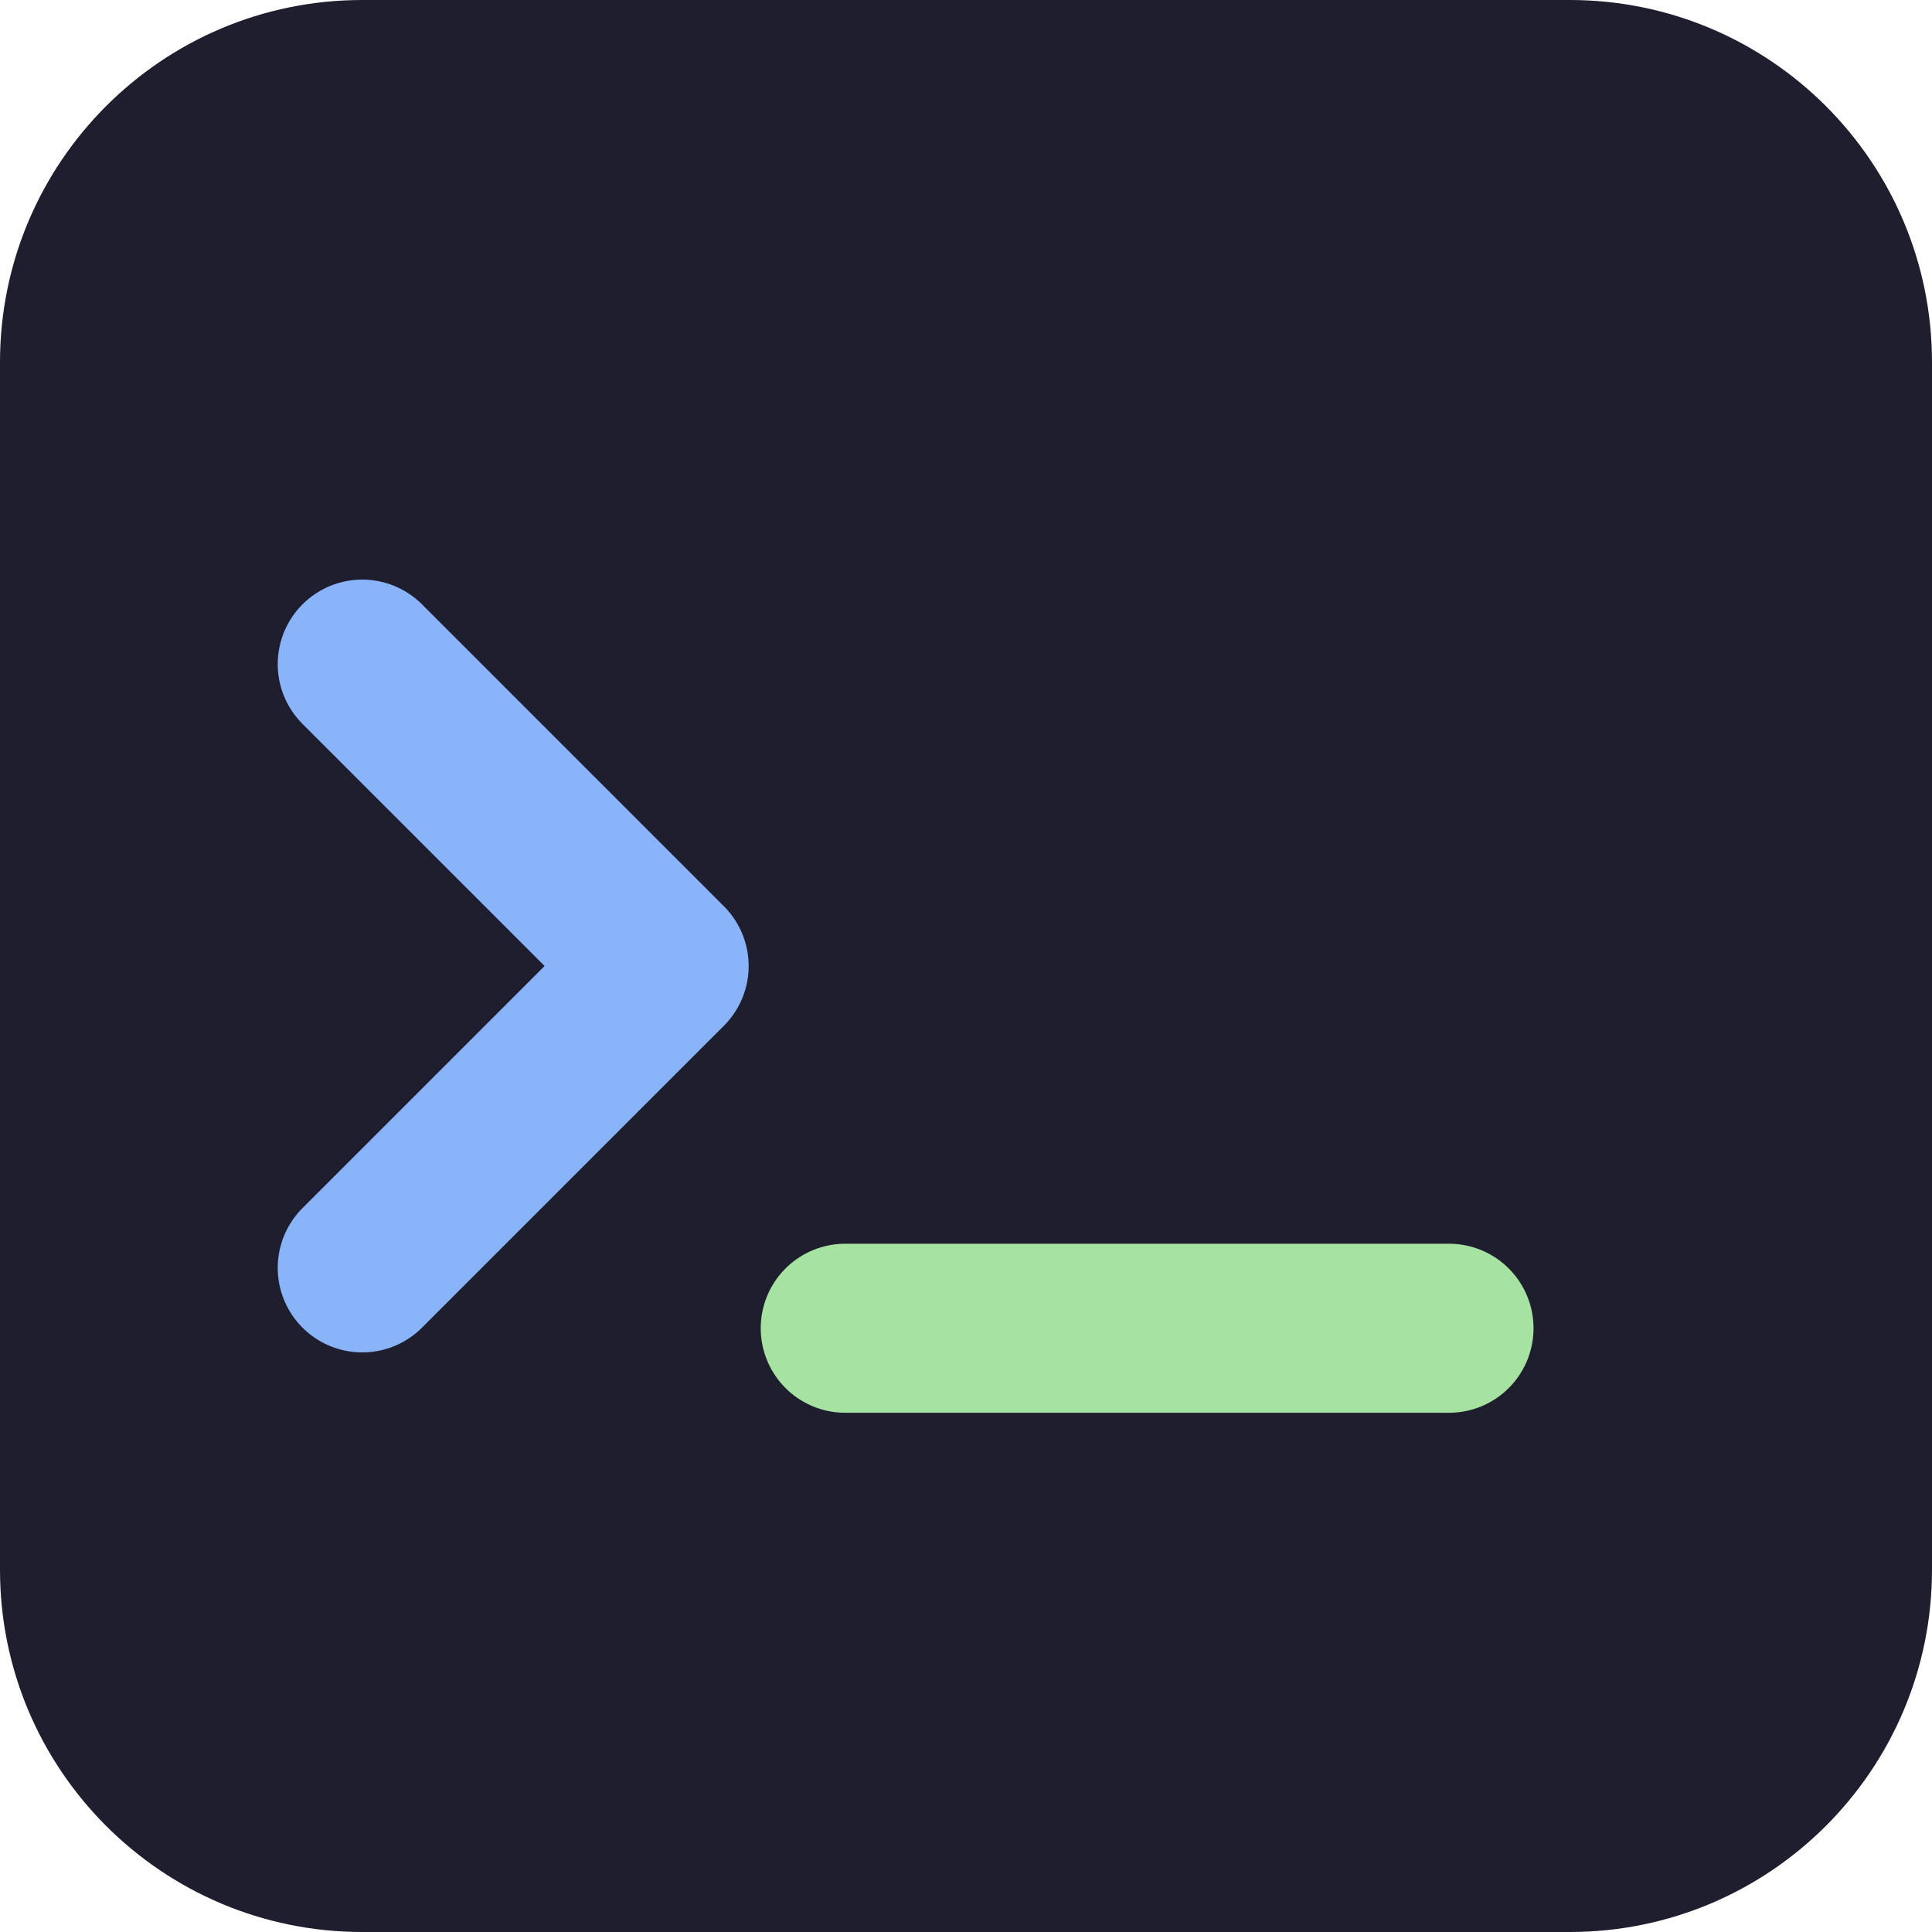
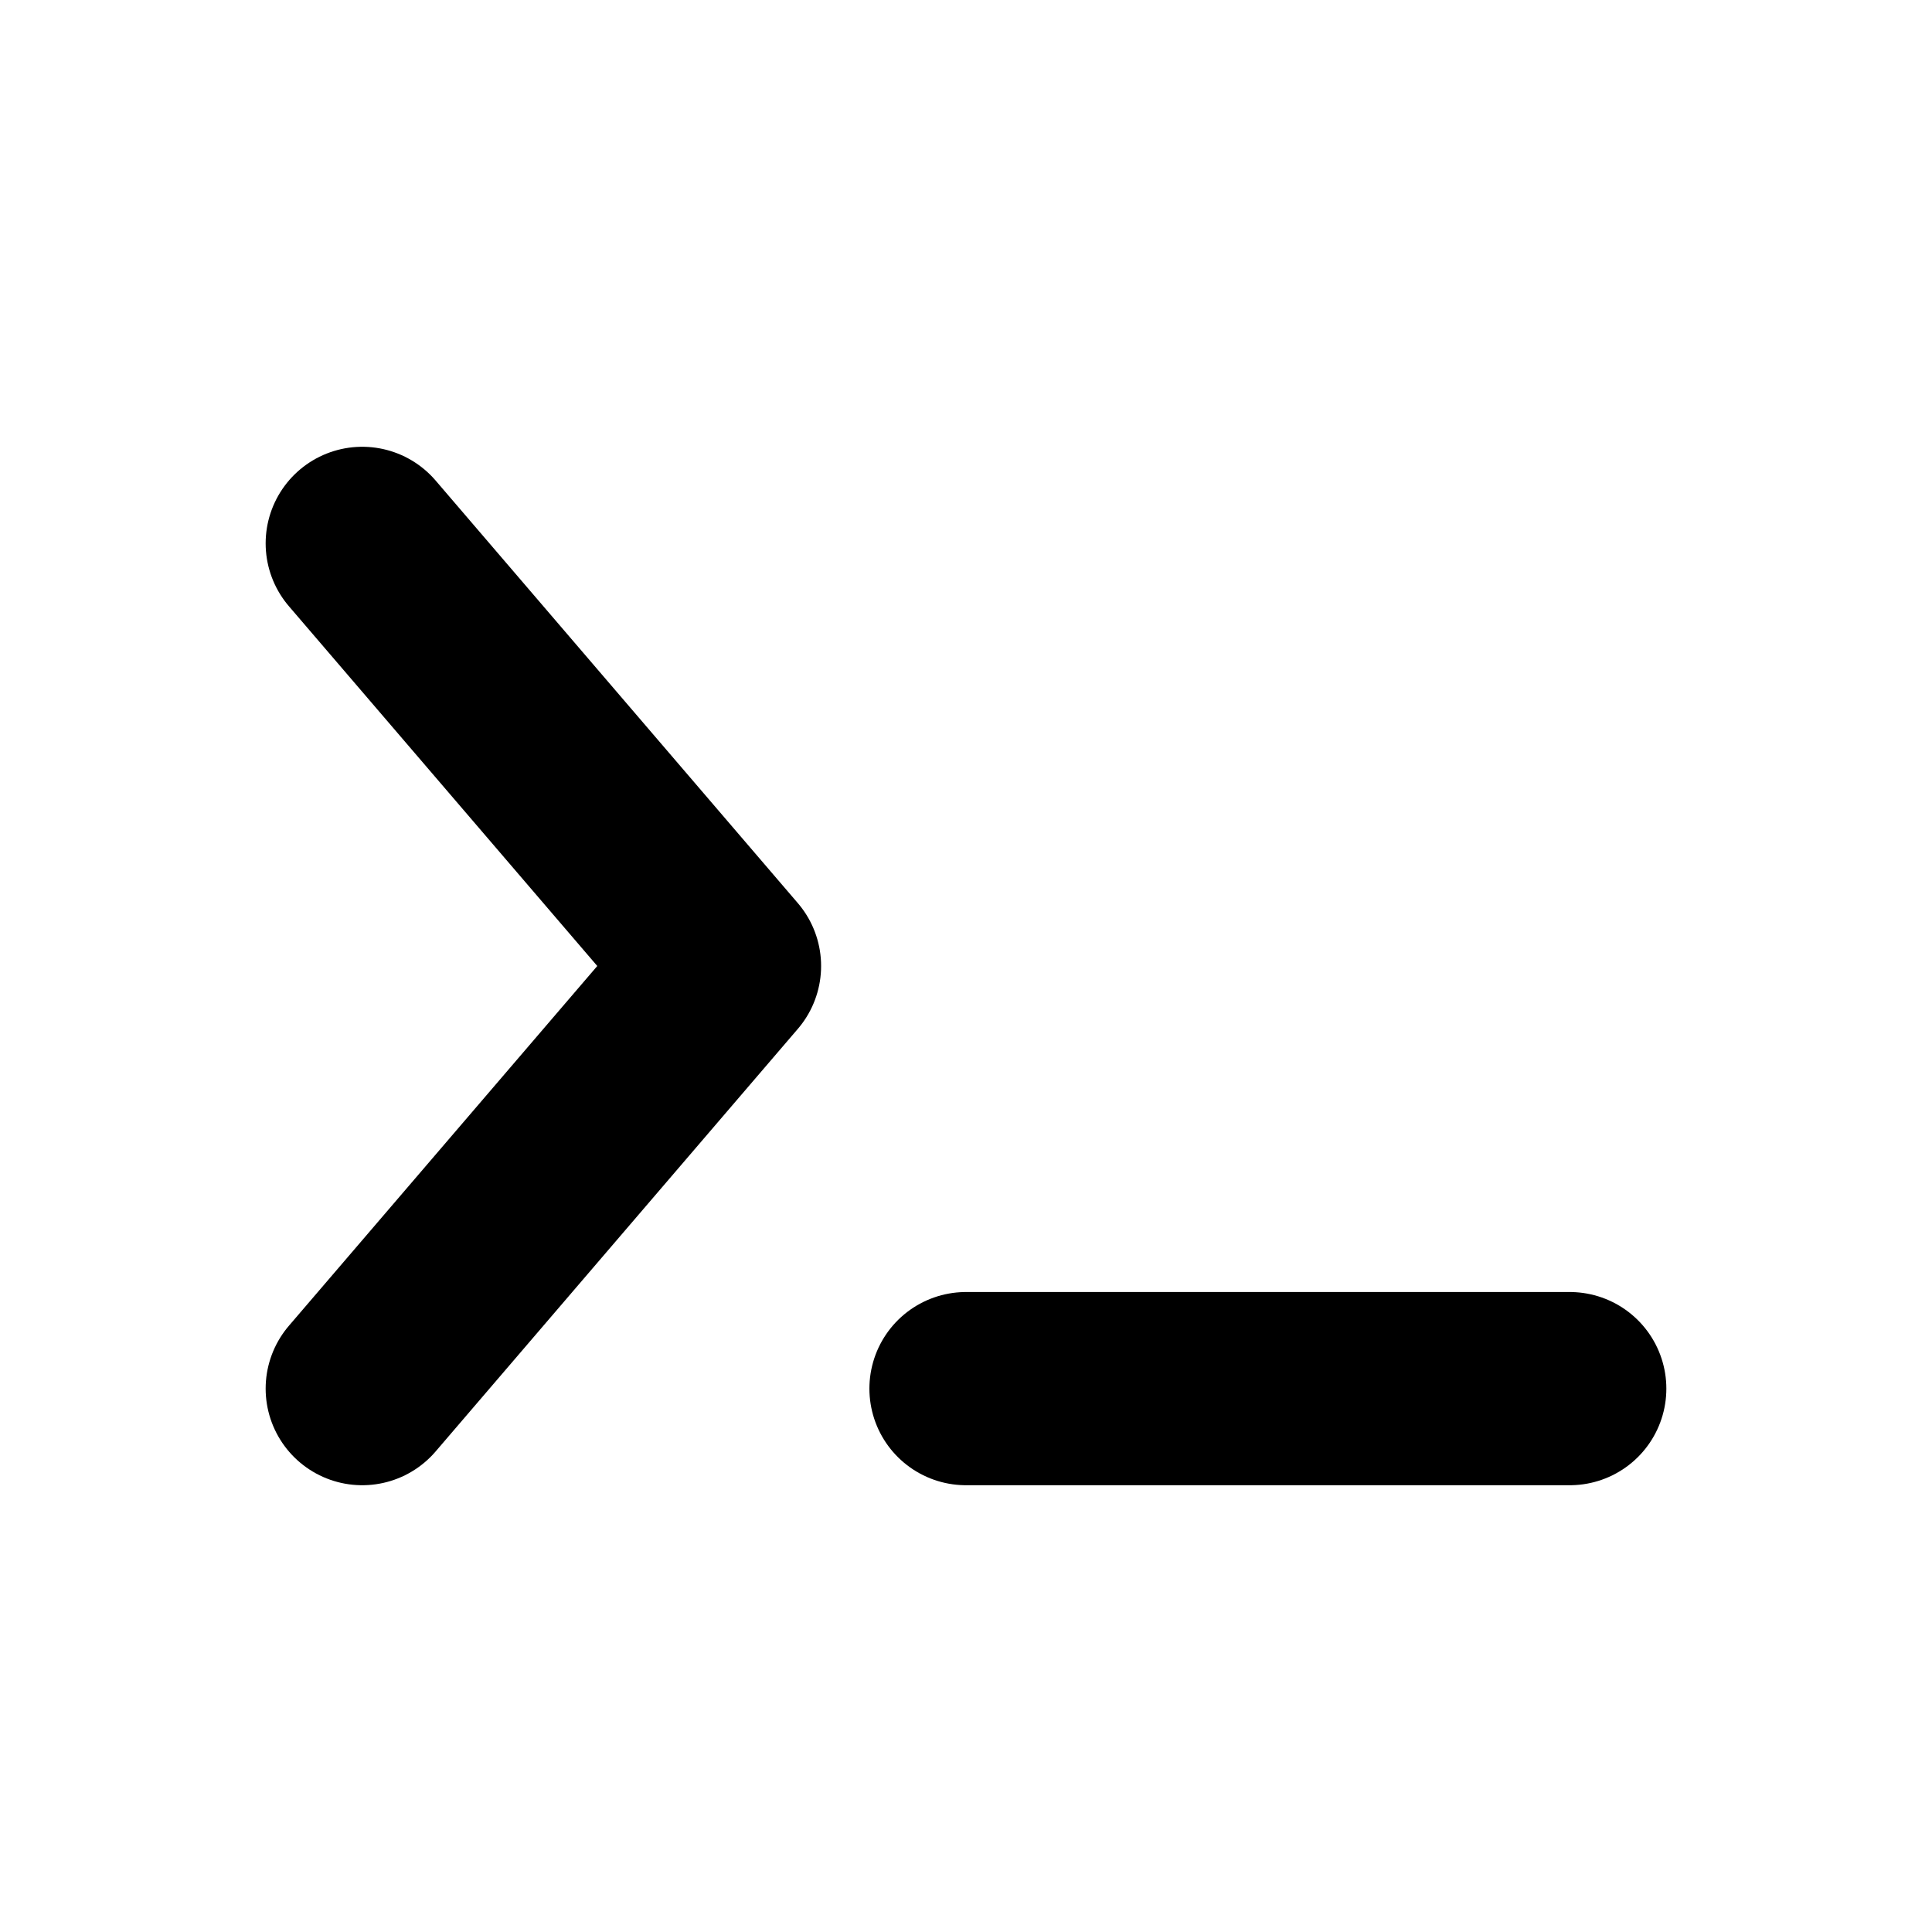
<svg xmlns="http://www.w3.org/2000/svg" width="16" height="16" viewBox="0 0 16 16">
-   <rect width="16" height="16" rx="3" fill="#1e1e2e" />
-   <path d="M3 5.5 L5.5 8 L3 10.5" fill="none" stroke="#89b4fa" stroke-width="1.4" stroke-linecap="round" stroke-linejoin="round" />
-   <line x1="7" y1="11" x2="12" y2="11" stroke="#a6e3a1" stroke-width="1.4" stroke-linecap="round" />
+   <path fill="none" stroke="currentColor" stroke-width="1.6" stroke-linecap="round" stroke-linejoin="round" d="M3 4.5 L6 8 L3 11.5" />
+   <path fill="none" stroke="currentColor" stroke-width="1.6" stroke-linecap="round" d="M8 11.5 H13" />
</svg>
